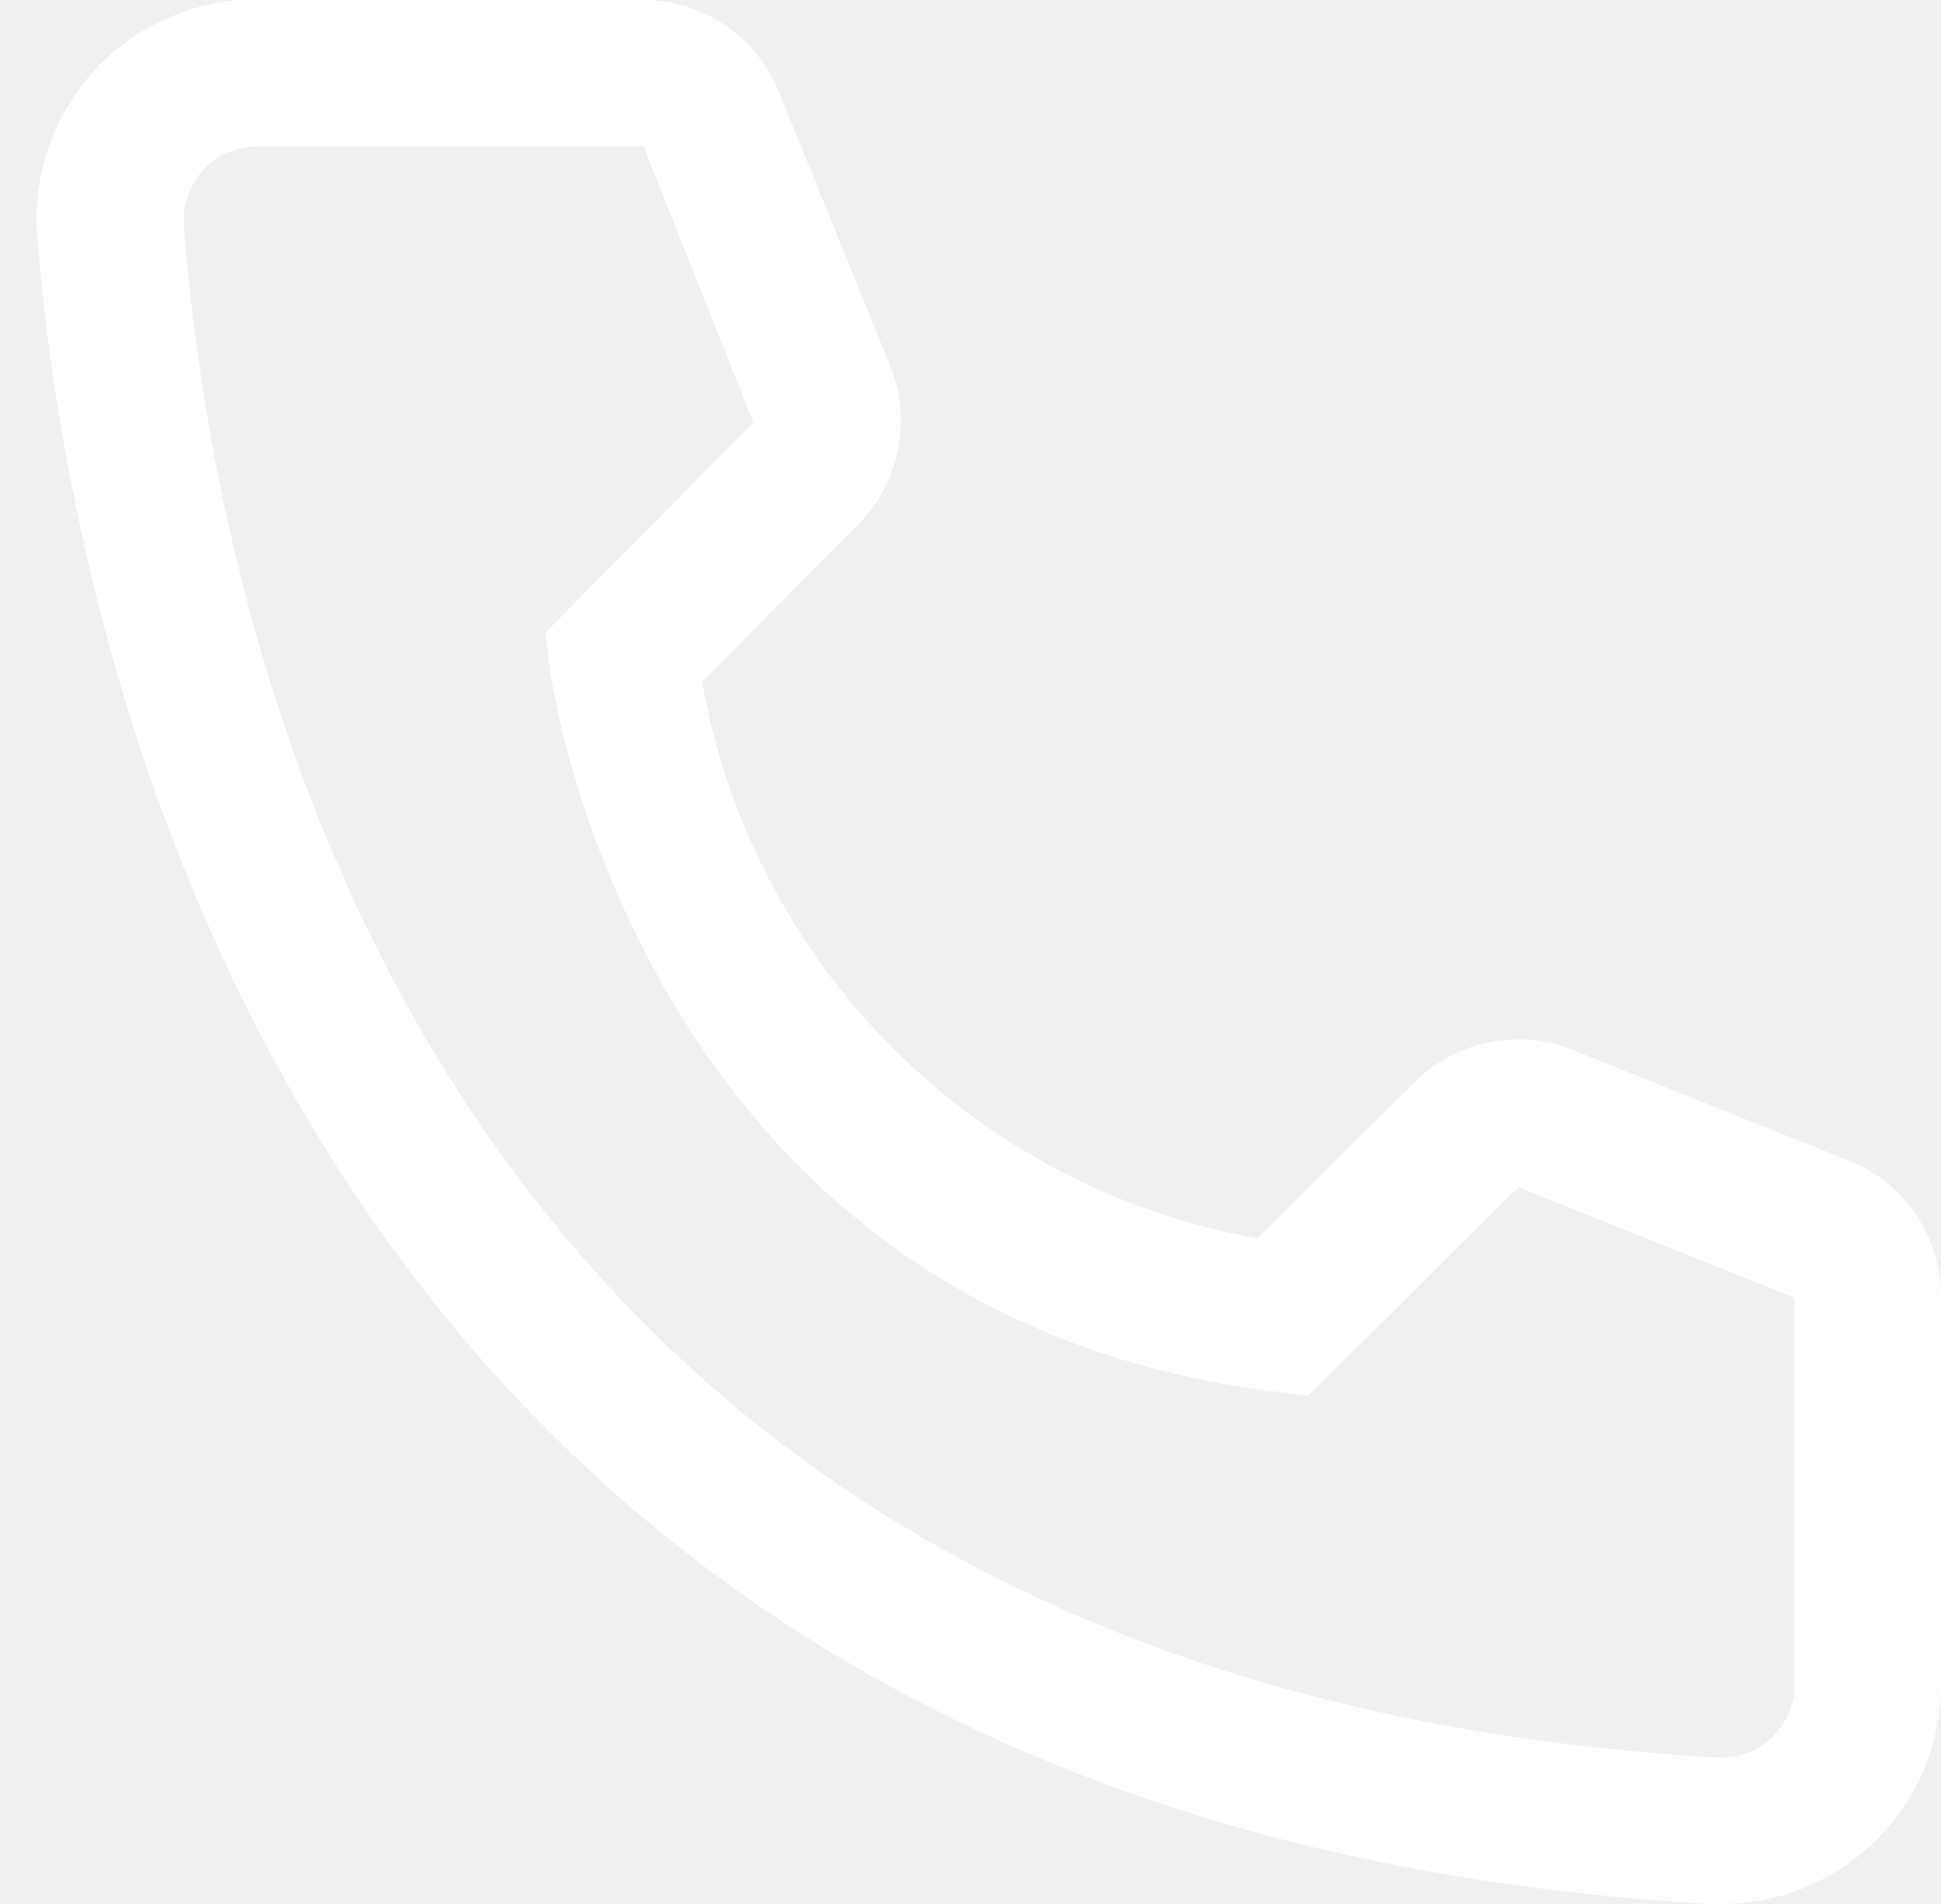
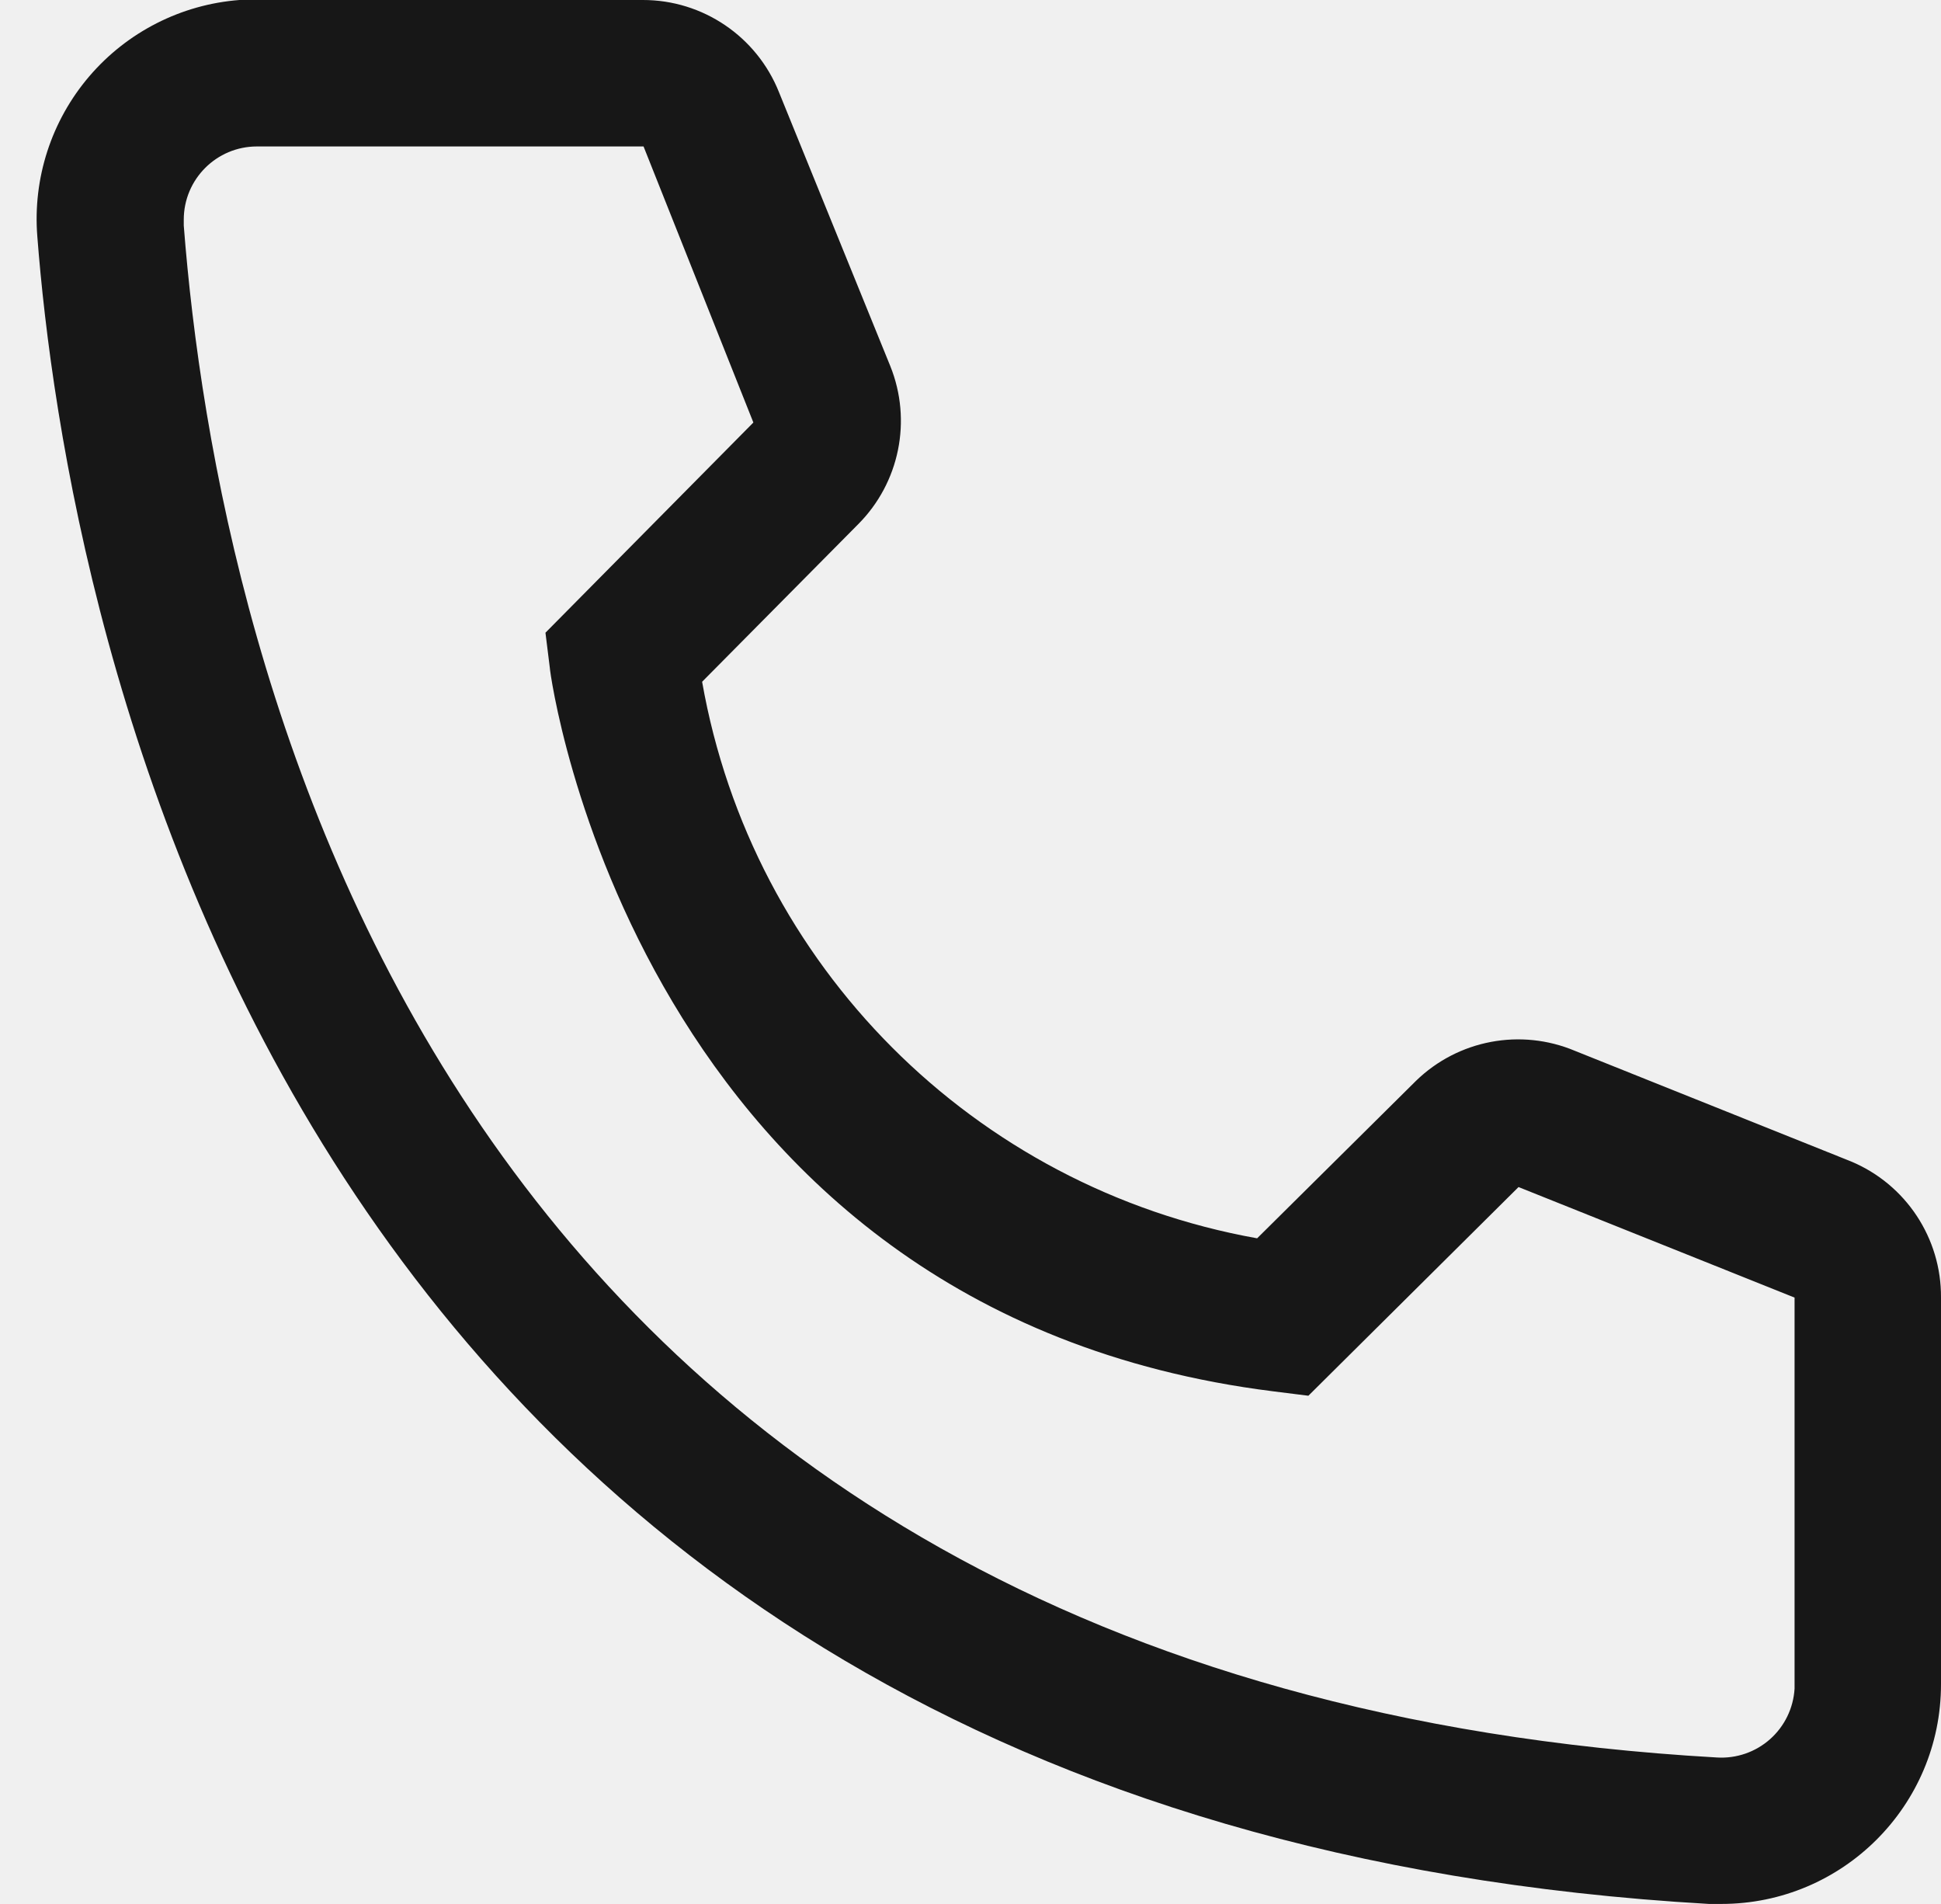
- <svg xmlns="http://www.w3.org/2000/svg" width="52" height="51" viewBox="0 0 52 51" fill="none">
-   <path d="M46.115 51H45.782C7.237 48.783 1.765 16.261 1 6.336C0.875 4.777 1.376 3.233 2.392 2.044C3.408 0.856 4.855 0.12 6.413 1.8521e-06H17.222C18.829 -0.002 20.275 0.978 20.87 2.472L23.852 9.808C24.438 11.265 24.099 12.933 22.988 14.045L18.81 18.262C20.147 25.859 26.085 31.813 33.679 33.17L37.935 28.952C39.064 27.854 40.74 27.538 42.192 28.148L49.587 31.11C51.057 31.723 52.011 33.165 52 34.758V45.115C52 48.365 49.365 51 46.115 51ZM6.884 3.923C5.801 3.923 4.923 4.801 4.923 5.885V6.042C5.825 17.654 11.612 45.115 45.997 47.077C46.518 47.109 47.03 46.933 47.42 46.587C47.81 46.241 48.046 45.754 48.077 45.233V34.758L40.682 31.797L35.052 37.387L34.11 37.269C17.045 35.131 14.73 18.066 14.73 17.889L14.613 16.948L20.183 11.318L17.241 3.923H6.884Z" fill="white" />
+ <svg xmlns="http://www.w3.org/2000/svg" width="52" height="51" viewBox="0 0 52 51" fill="none" version="1.1" id="svg1">
+   <defs id="defs1" />
+   <path d="M46.115 51H45.782C7.237 48.783 1.765 16.261 1 6.336C0.875 4.777 1.376 3.233 2.392 2.044C3.408 0.856 4.855 0.12 6.413 1.8521e-06H17.222C18.829 -0.002 20.275 0.978 20.87 2.472L23.852 9.808C24.438 11.265 24.099 12.933 22.988 14.045L18.81 18.262C20.147 25.859 26.085 31.813 33.679 33.17L37.935 28.952C39.064 27.854 40.74 27.538 42.192 28.148L49.587 31.11C51.057 31.723 52.011 33.165 52 34.758V45.115C52 48.365 49.365 51 46.115 51ZM6.884 3.923C5.801 3.923 4.923 4.801 4.923 5.885V6.042C5.825 17.654 11.612 45.115 45.997 47.077C46.518 47.109 47.03 46.933 47.42 46.587C47.81 46.241 48.046 45.754 48.077 45.233V34.758L40.682 31.797L35.052 37.387L34.11 37.269C17.045 35.131 14.73 18.066 14.73 17.889L14.613 16.948L20.183 11.318L17.241 3.923H6.884Z" fill="white" id="path1" style="fill:#171717;fill-opacity:1" />
</svg>
